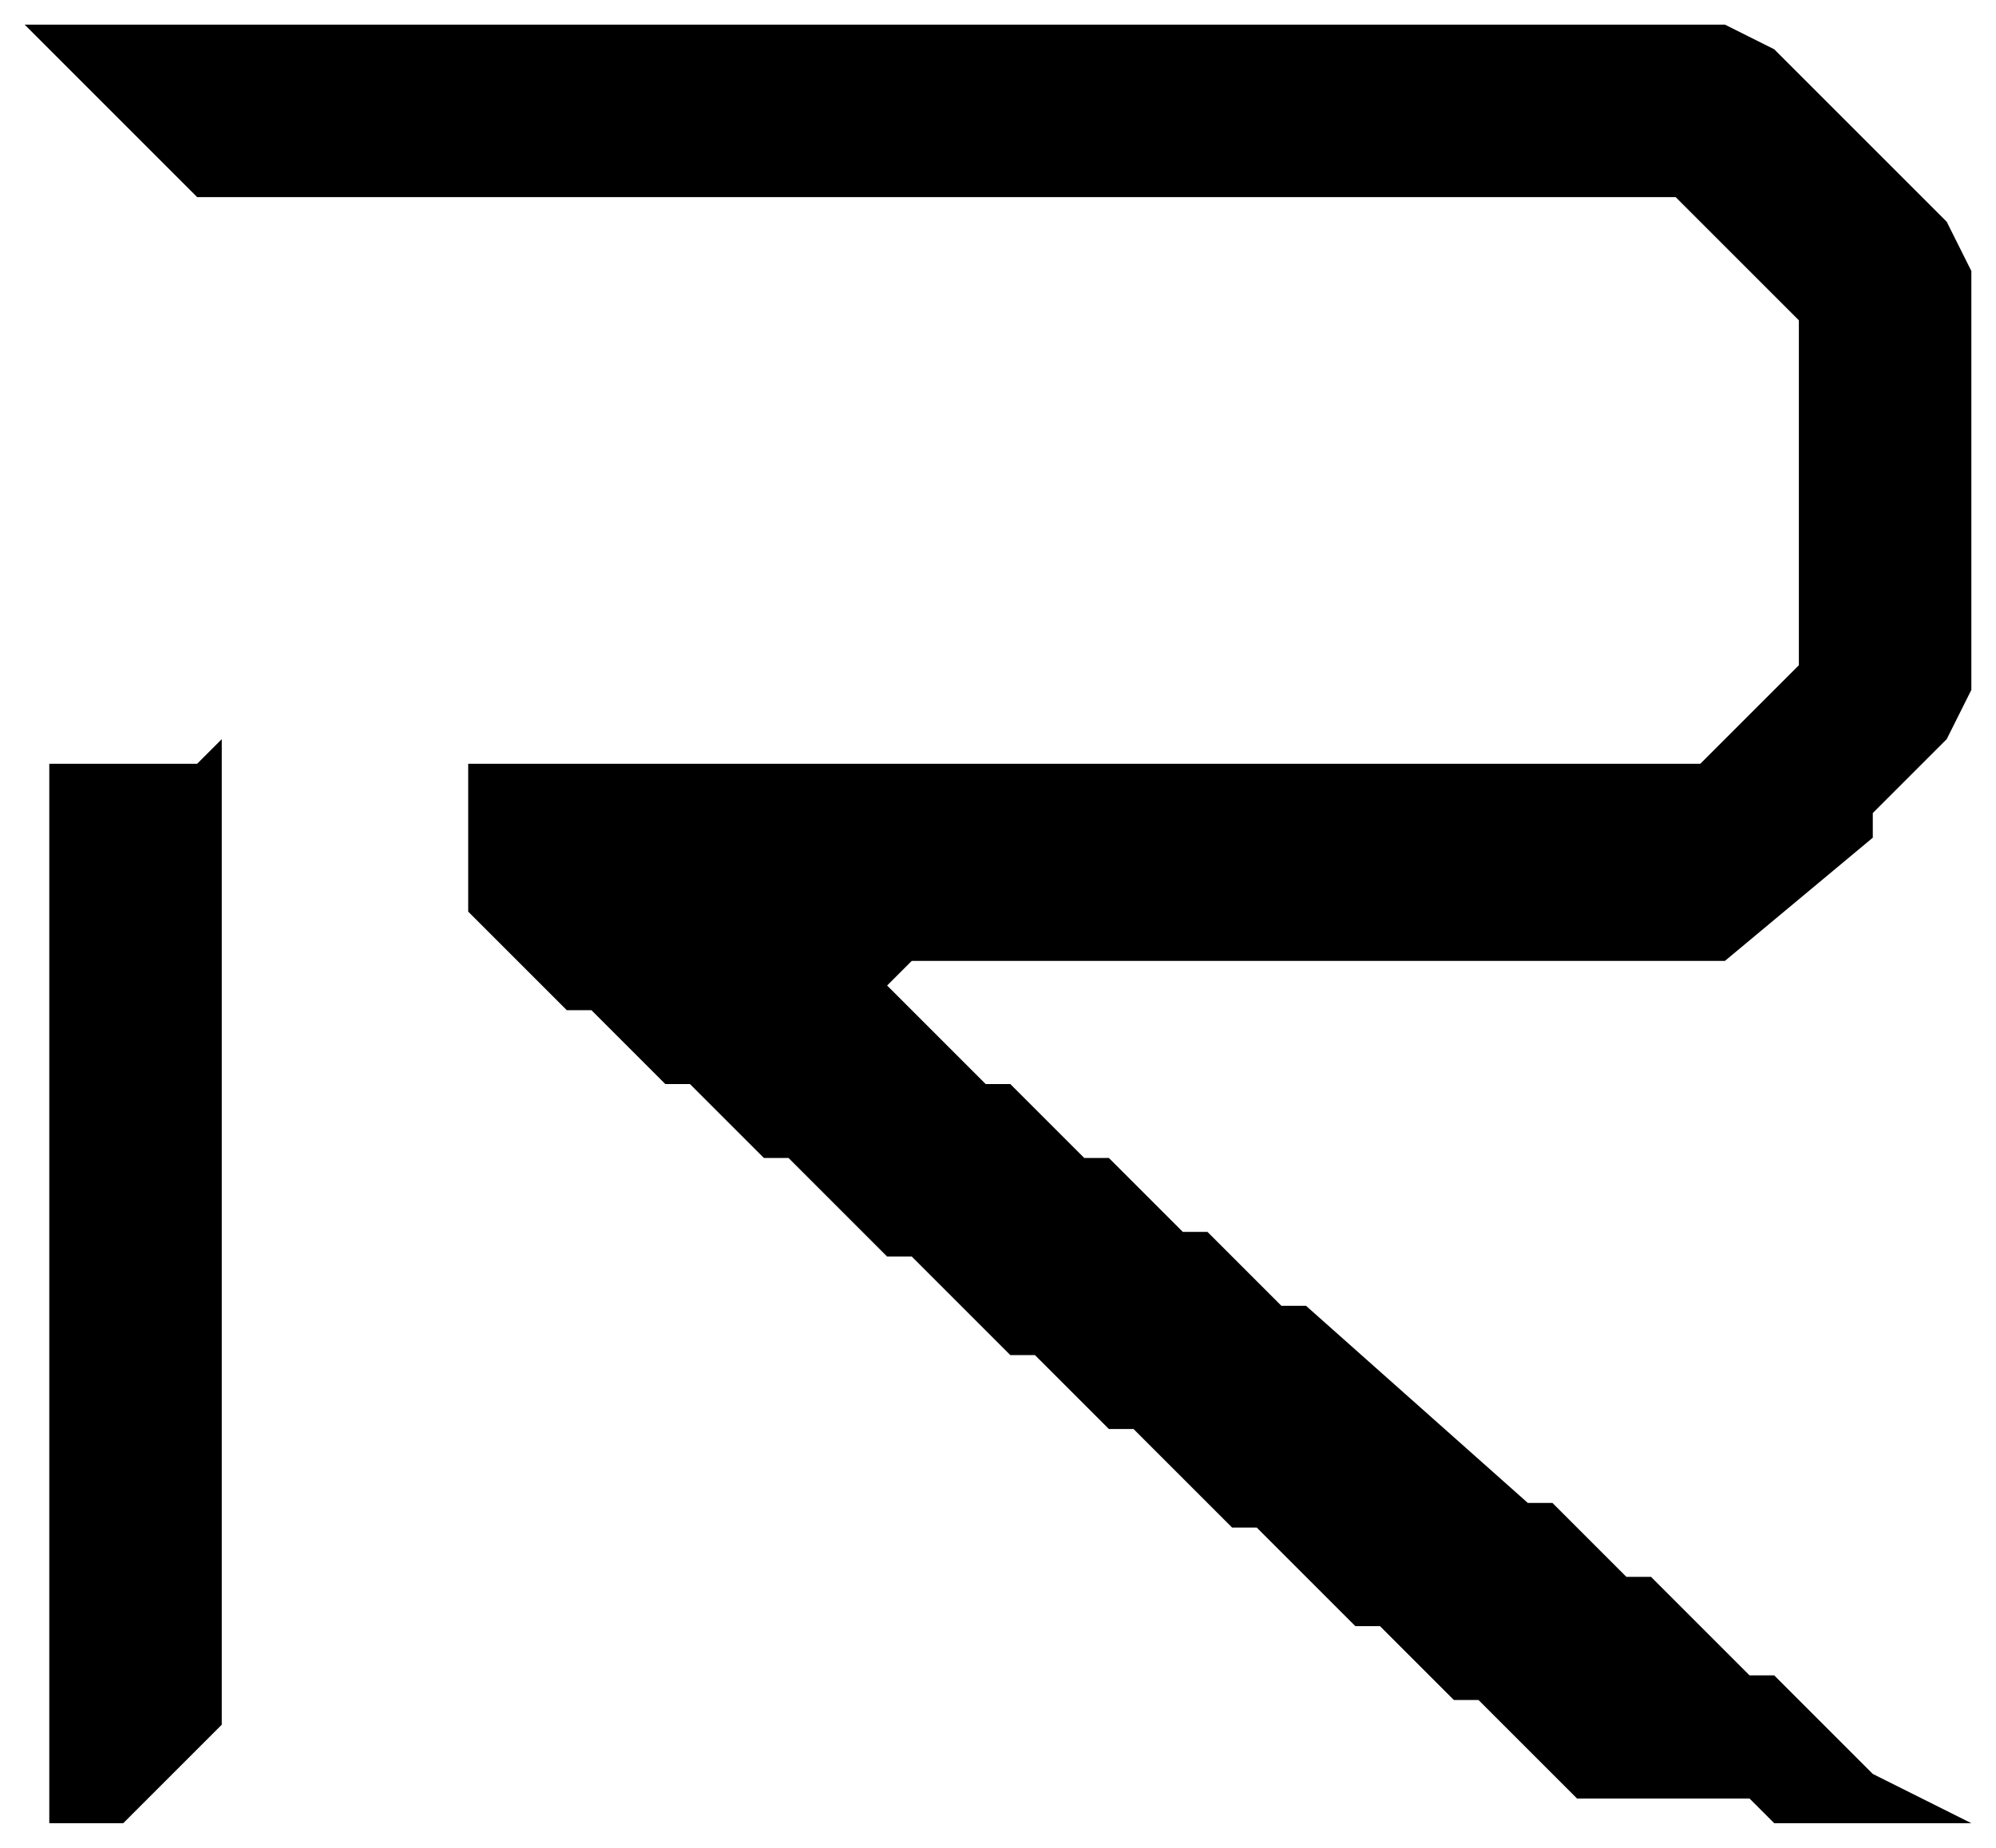
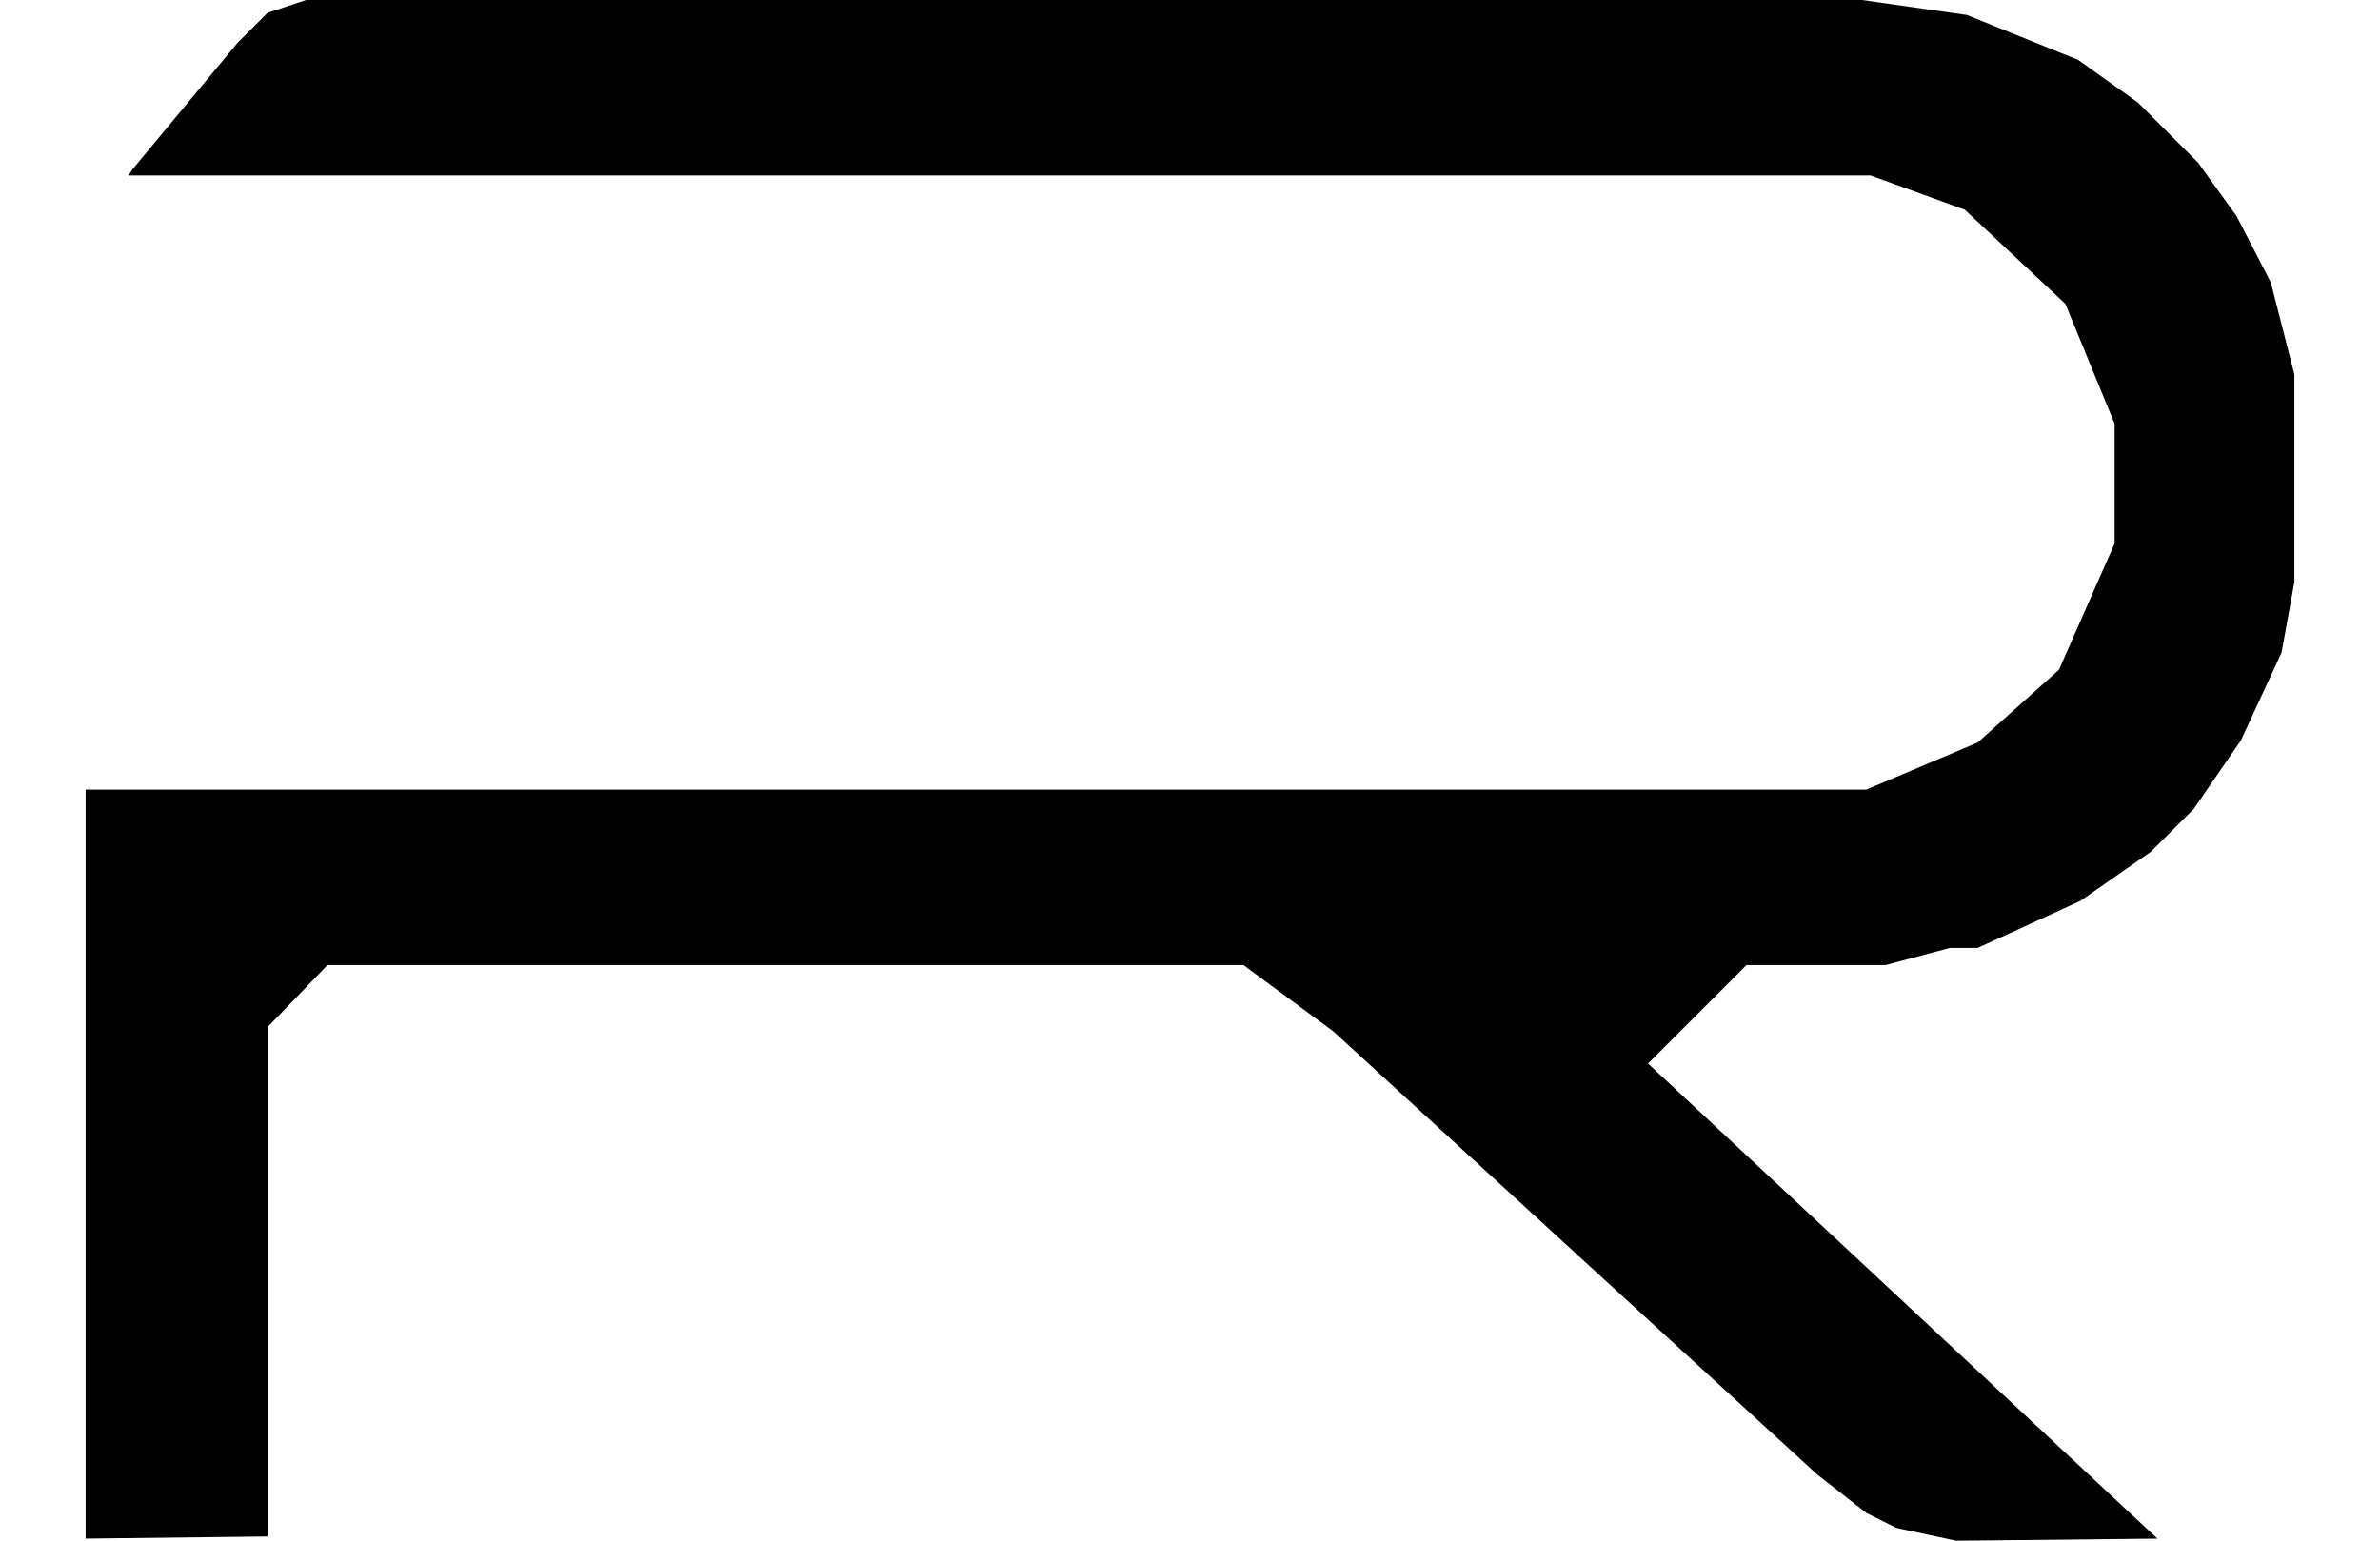
- <svg xmlns="http://www.w3.org/2000/svg" viewBox="0 0 81 75">
-   <path fill="black" fill-rule="evenodd" d="M 9,30 L 8,31 L 2,31 L 2,74 L 5,74 L 9,70 Z M 1,1 L 8,8 L 68,8 L 73,13 L 73,27 L 69,31 L 19,31 L 19,37 L 23,41 L 24,41 L 27,44 L 28,44 L 31,47 L 32,47 L 36,51 L 37,51 L 41,55 L 42,55 L 45,58 L 46,58 L 50,62 L 51,62 L 55,66 L 56,66 L 59,69 L 60,69 L 64,73 L 71,73 L 72,74 L 80,74 L 76,72 L 72,68 L 71,68 L 67,64 L 66,64 L 63,61 L 62,61 L 53,53 L 52,53 L 49,50 L 48,50 L 45,47 L 44,47 L 41,44 L 40,44 L 36,40 L 37,39 L 70,39 L 76,34 L 76,33 L 79,30 L 80,28 L 80,11 L 79,9 L 72,2 L 70,1 Z" />
+ <svg xmlns="http://www.w3.org/2000/svg" viewBox="0 0 1112 720">
+   <path fill="black" fill-rule="evenodd" d="M 62,79 L 111,20 L 125,6 L 143,0 L 870,0 L 919,7 L 971,28 L 999,48 L 1027,76 L 1045,101 L 1061,132 L 1072,175 L 1072,272 L 1066,305 L 1047,346 L 1025,378 L 1005,398 L 972,421 L 924,443 L 911,443 L 881,451 L 816,451 L 770,497 L 1008,719 L 914,720 L 886,714 L 872,707 L 849,689 L 623,482 L 581,451 L 153,451 L 125,480 L 125,718 L 40,719 L 40,369 L 872,369 L 924,347 L 962,313 L 988,254 L 988,198 L 965,142 L 918,98 L 874,82 L 60,82 Z" />
</svg>
